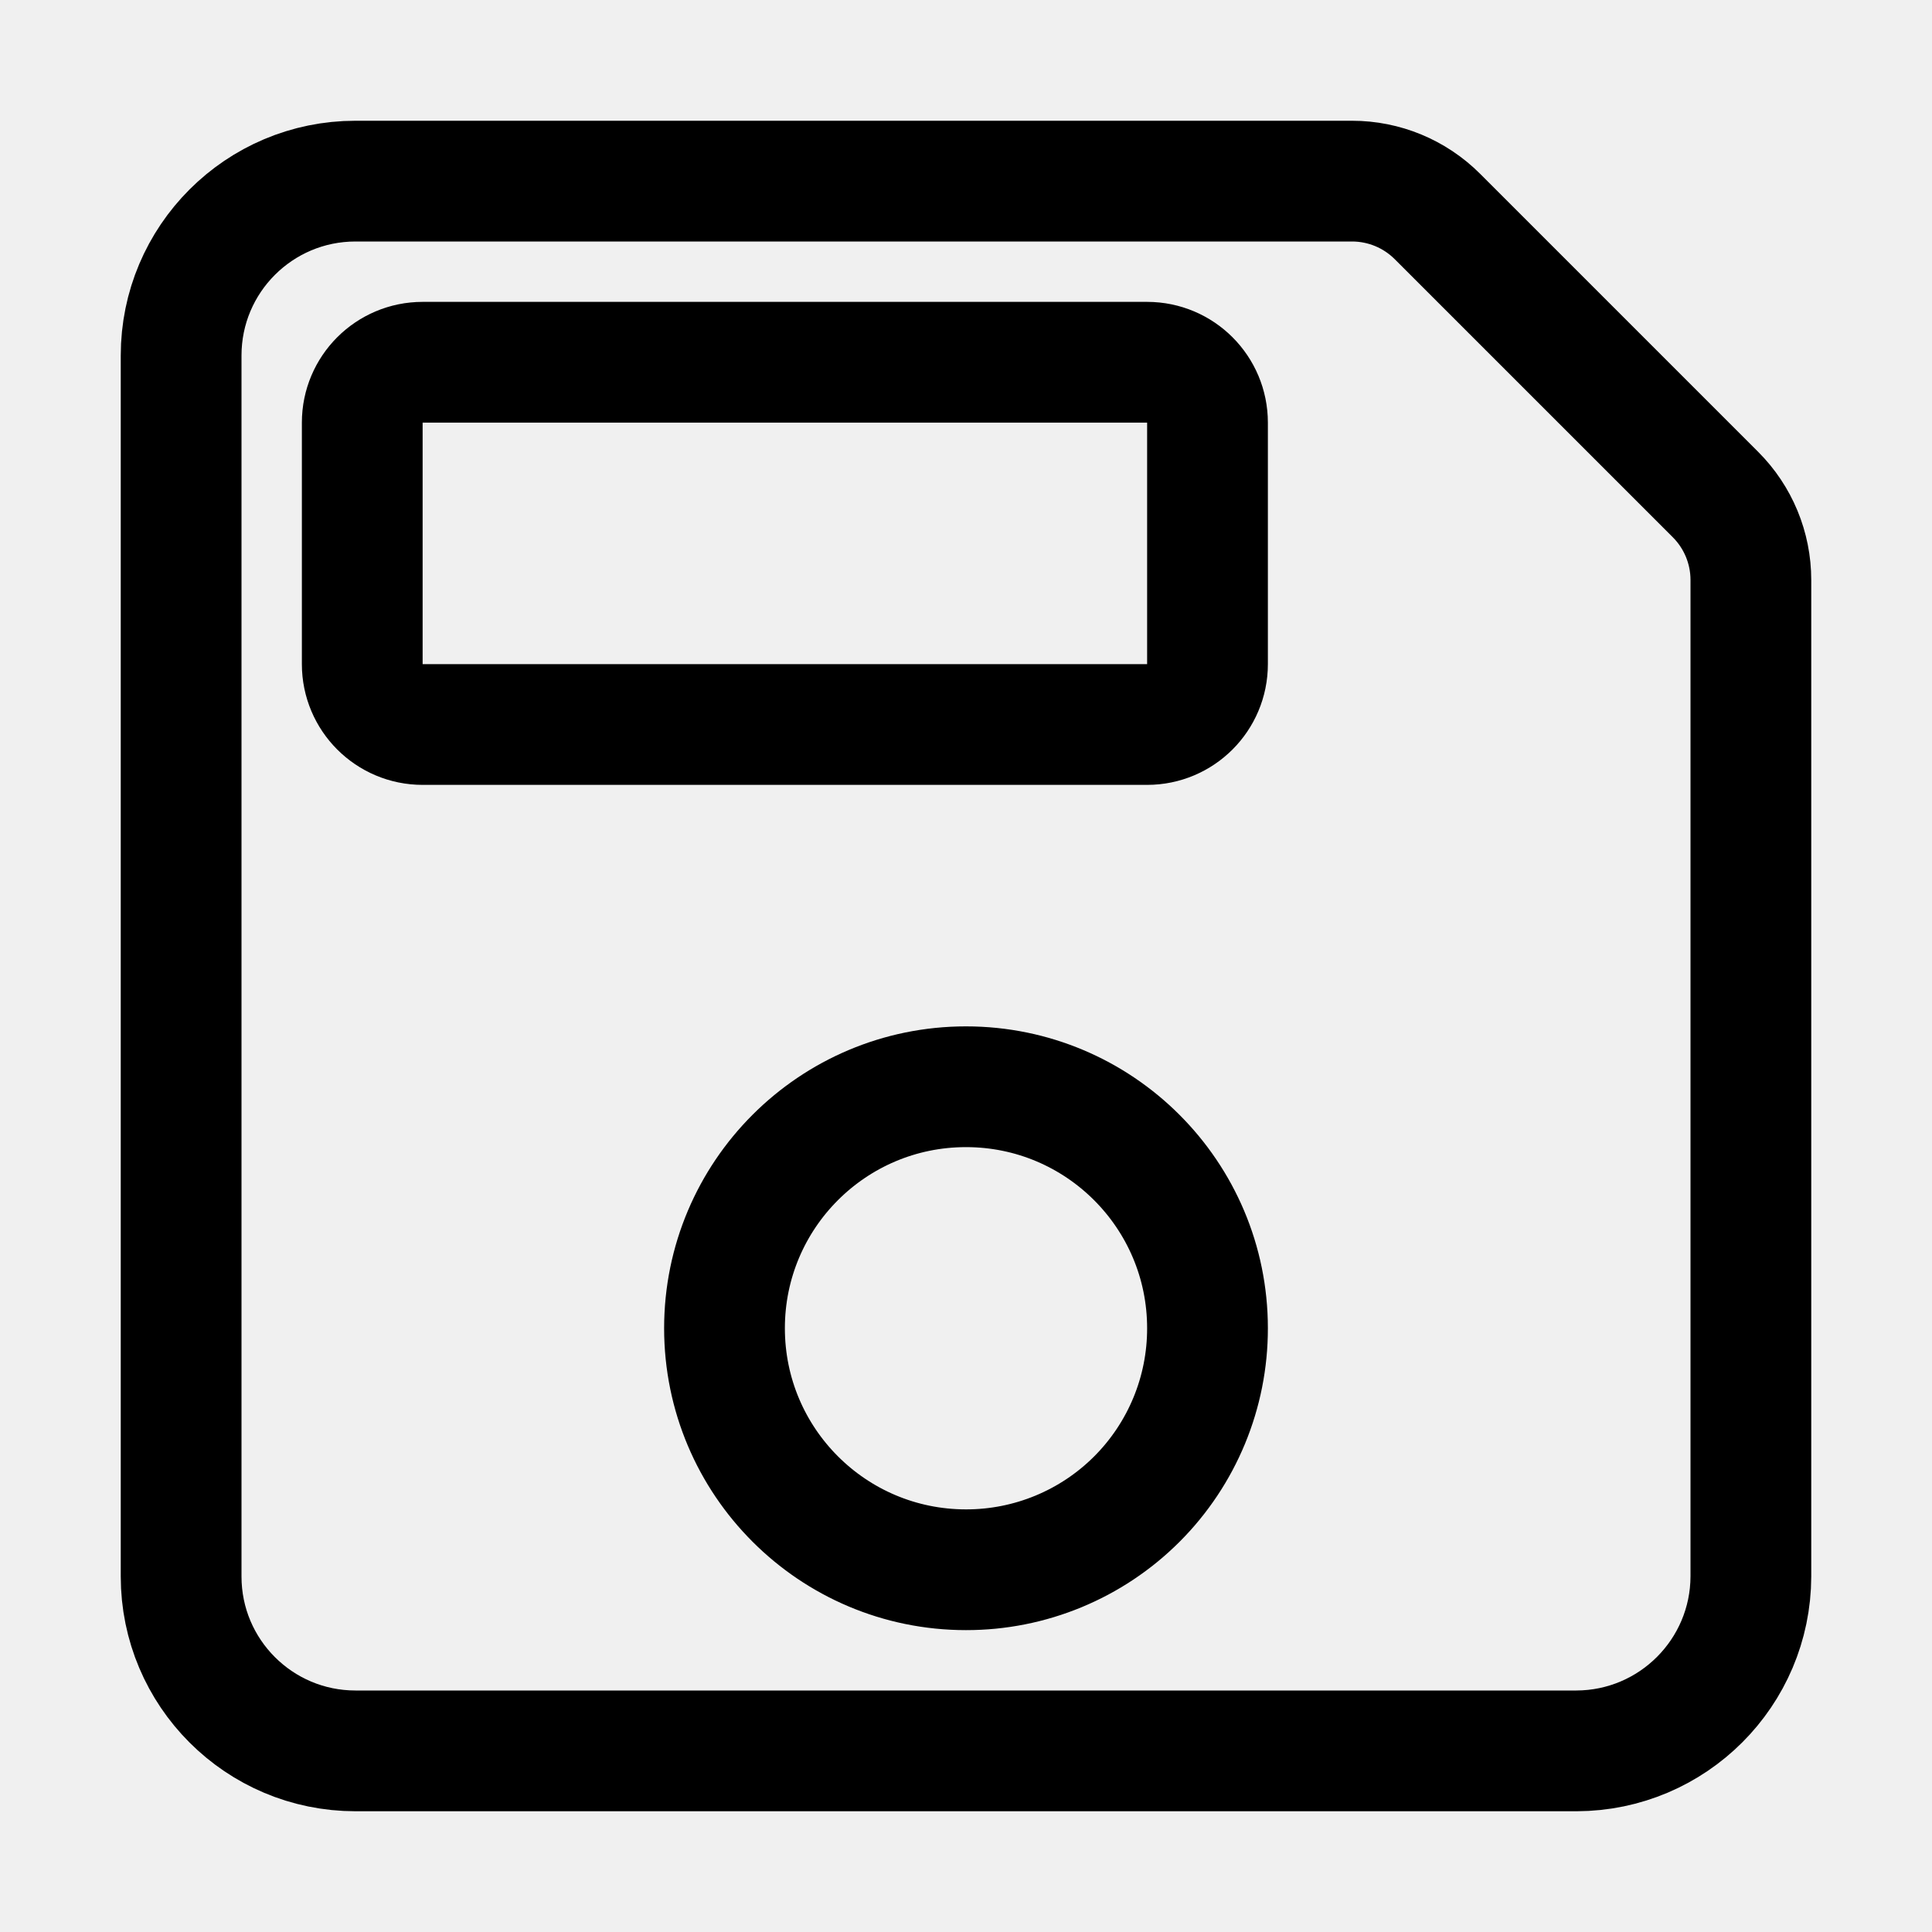
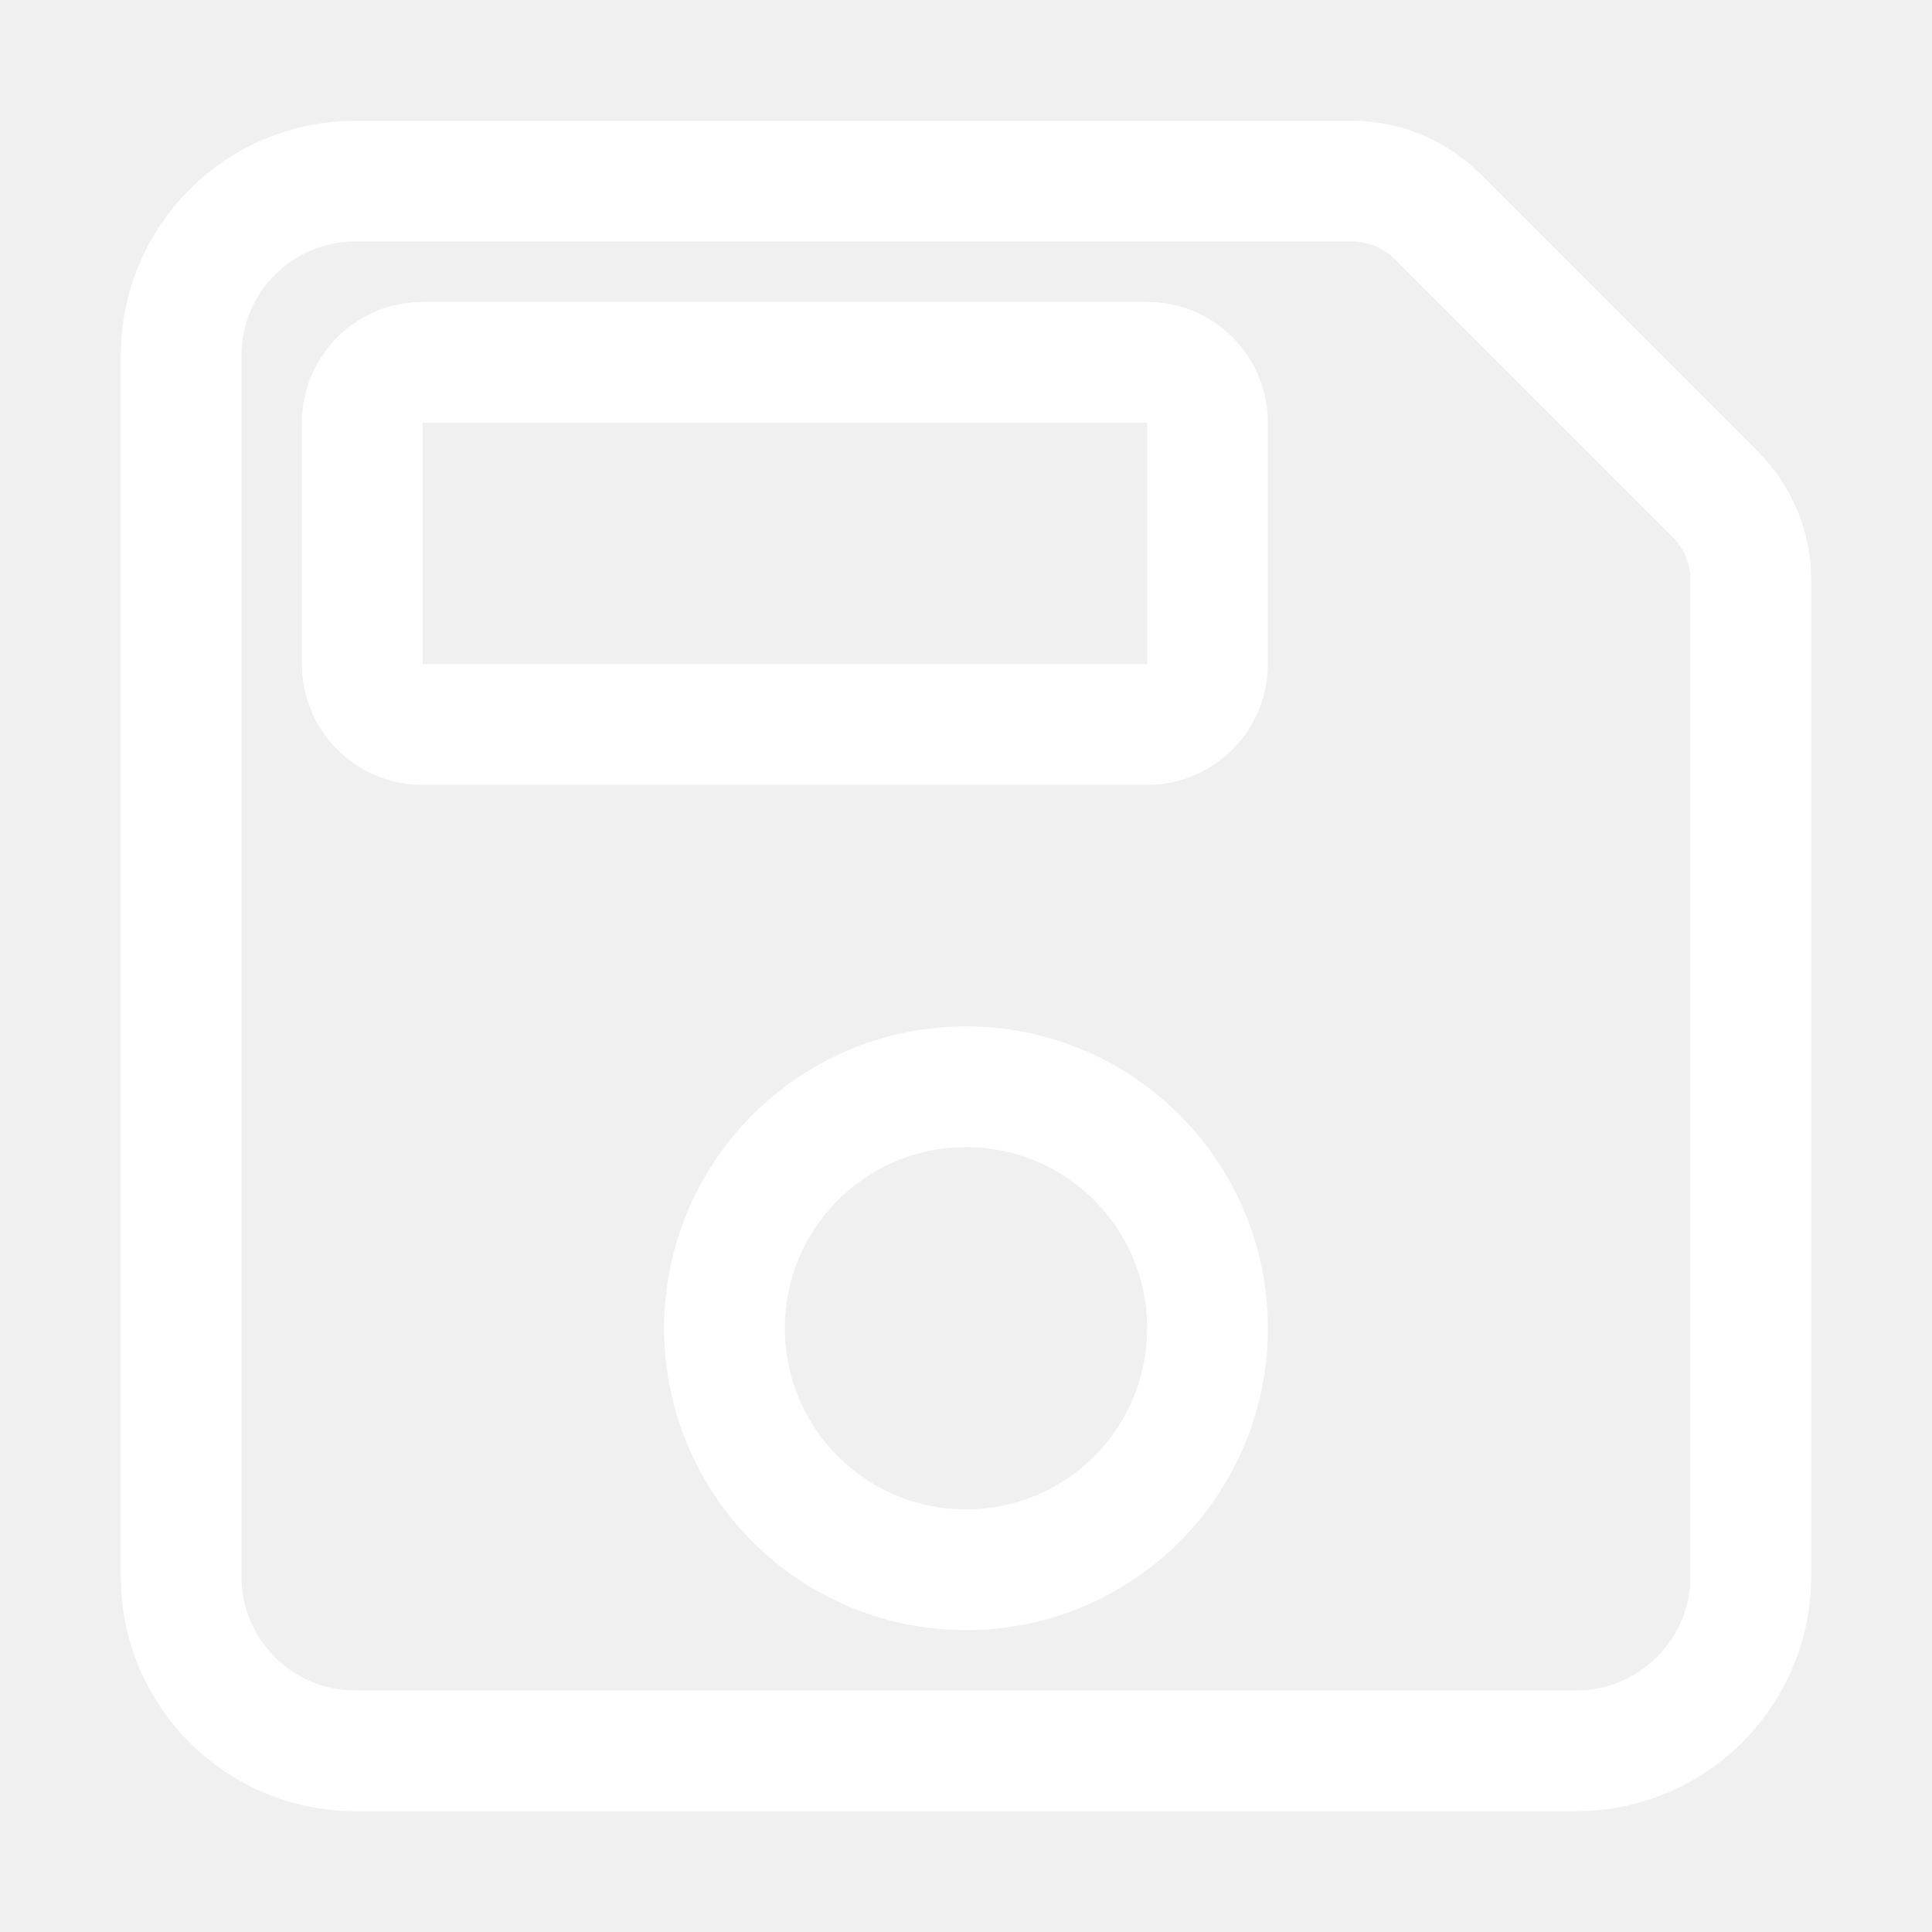
<svg xmlns="http://www.w3.org/2000/svg" width="512" height="512" viewBox="0 0 512 512">
-   <path d="M380.93,57.37A32,32,0,0,0,358.3,48H94.22A46.21,46.21,0,0,0,48,94.22V417.78A46.21,46.21,0,0,0,94.22,464H417.78A46.36,46.36,0,0,0,464,417.78V153.7a32,32,0,0,0-9.37-22.63ZM256,416a64,64,0,1,1,64-64A63.92,63.92,0,0,1,256,416Zm48-224H112a16,16,0,0,1-16-16V112a16,16,0,0,1,16-16H304a16,16,0,0,1,16,16v64A16,16,0,0,1,304,192Z" style="fill:none;stroke:#000;stroke-linecap:round;stroke-linejoin:round;stroke-width:32px" />
+   <path d="M380.93,57.37A32,32,0,0,0,358.3,48H94.22A46.21,46.21,0,0,0,48,94.22V417.78A46.21,46.21,0,0,0,94.22,464H417.78A46.36,46.36,0,0,0,464,417.78V153.7a32,32,0,0,0-9.37-22.63ZM256,416a64,64,0,1,1,64-64A63.92,63.92,0,0,1,256,416Zm48-224H112a16,16,0,0,1-16-16V112a16,16,0,0,1,16-16H304a16,16,0,0,1,16,16v64A16,16,0,0,1,304,192Z" style="fill:none;stroke:white;stroke-linecap:round;stroke-linejoin:round;stroke-width:32px" />
</svg>
